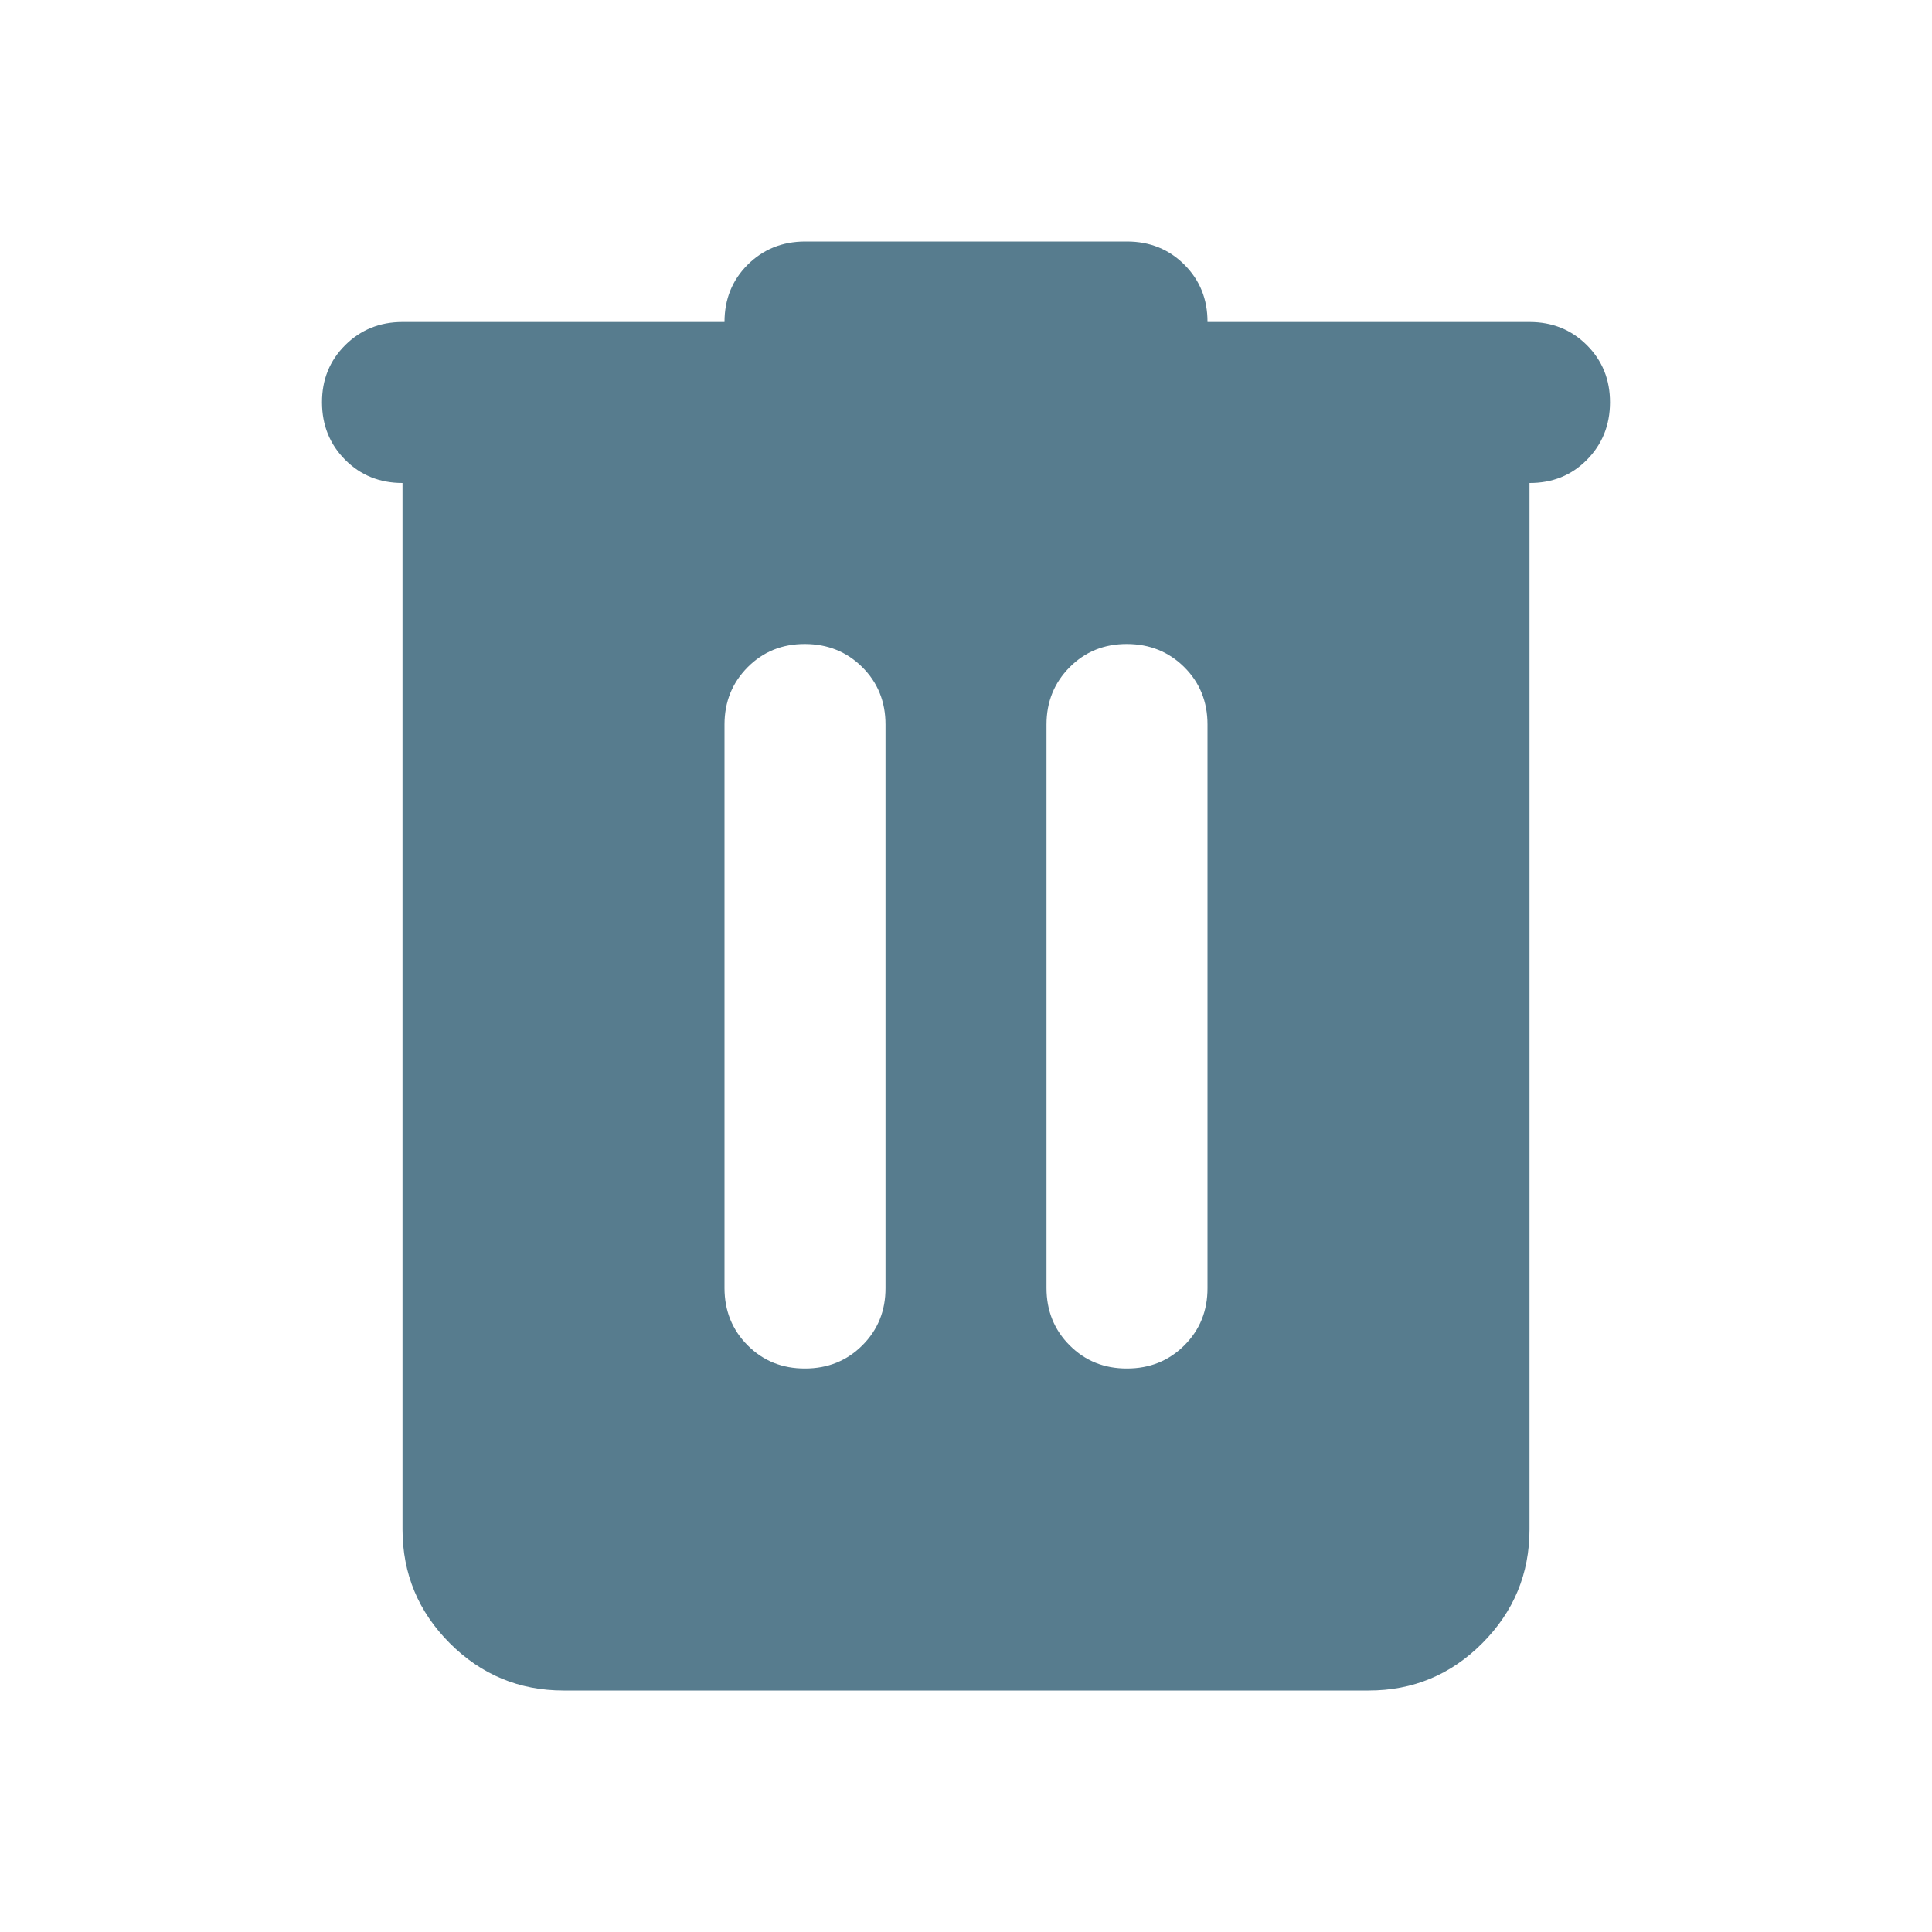
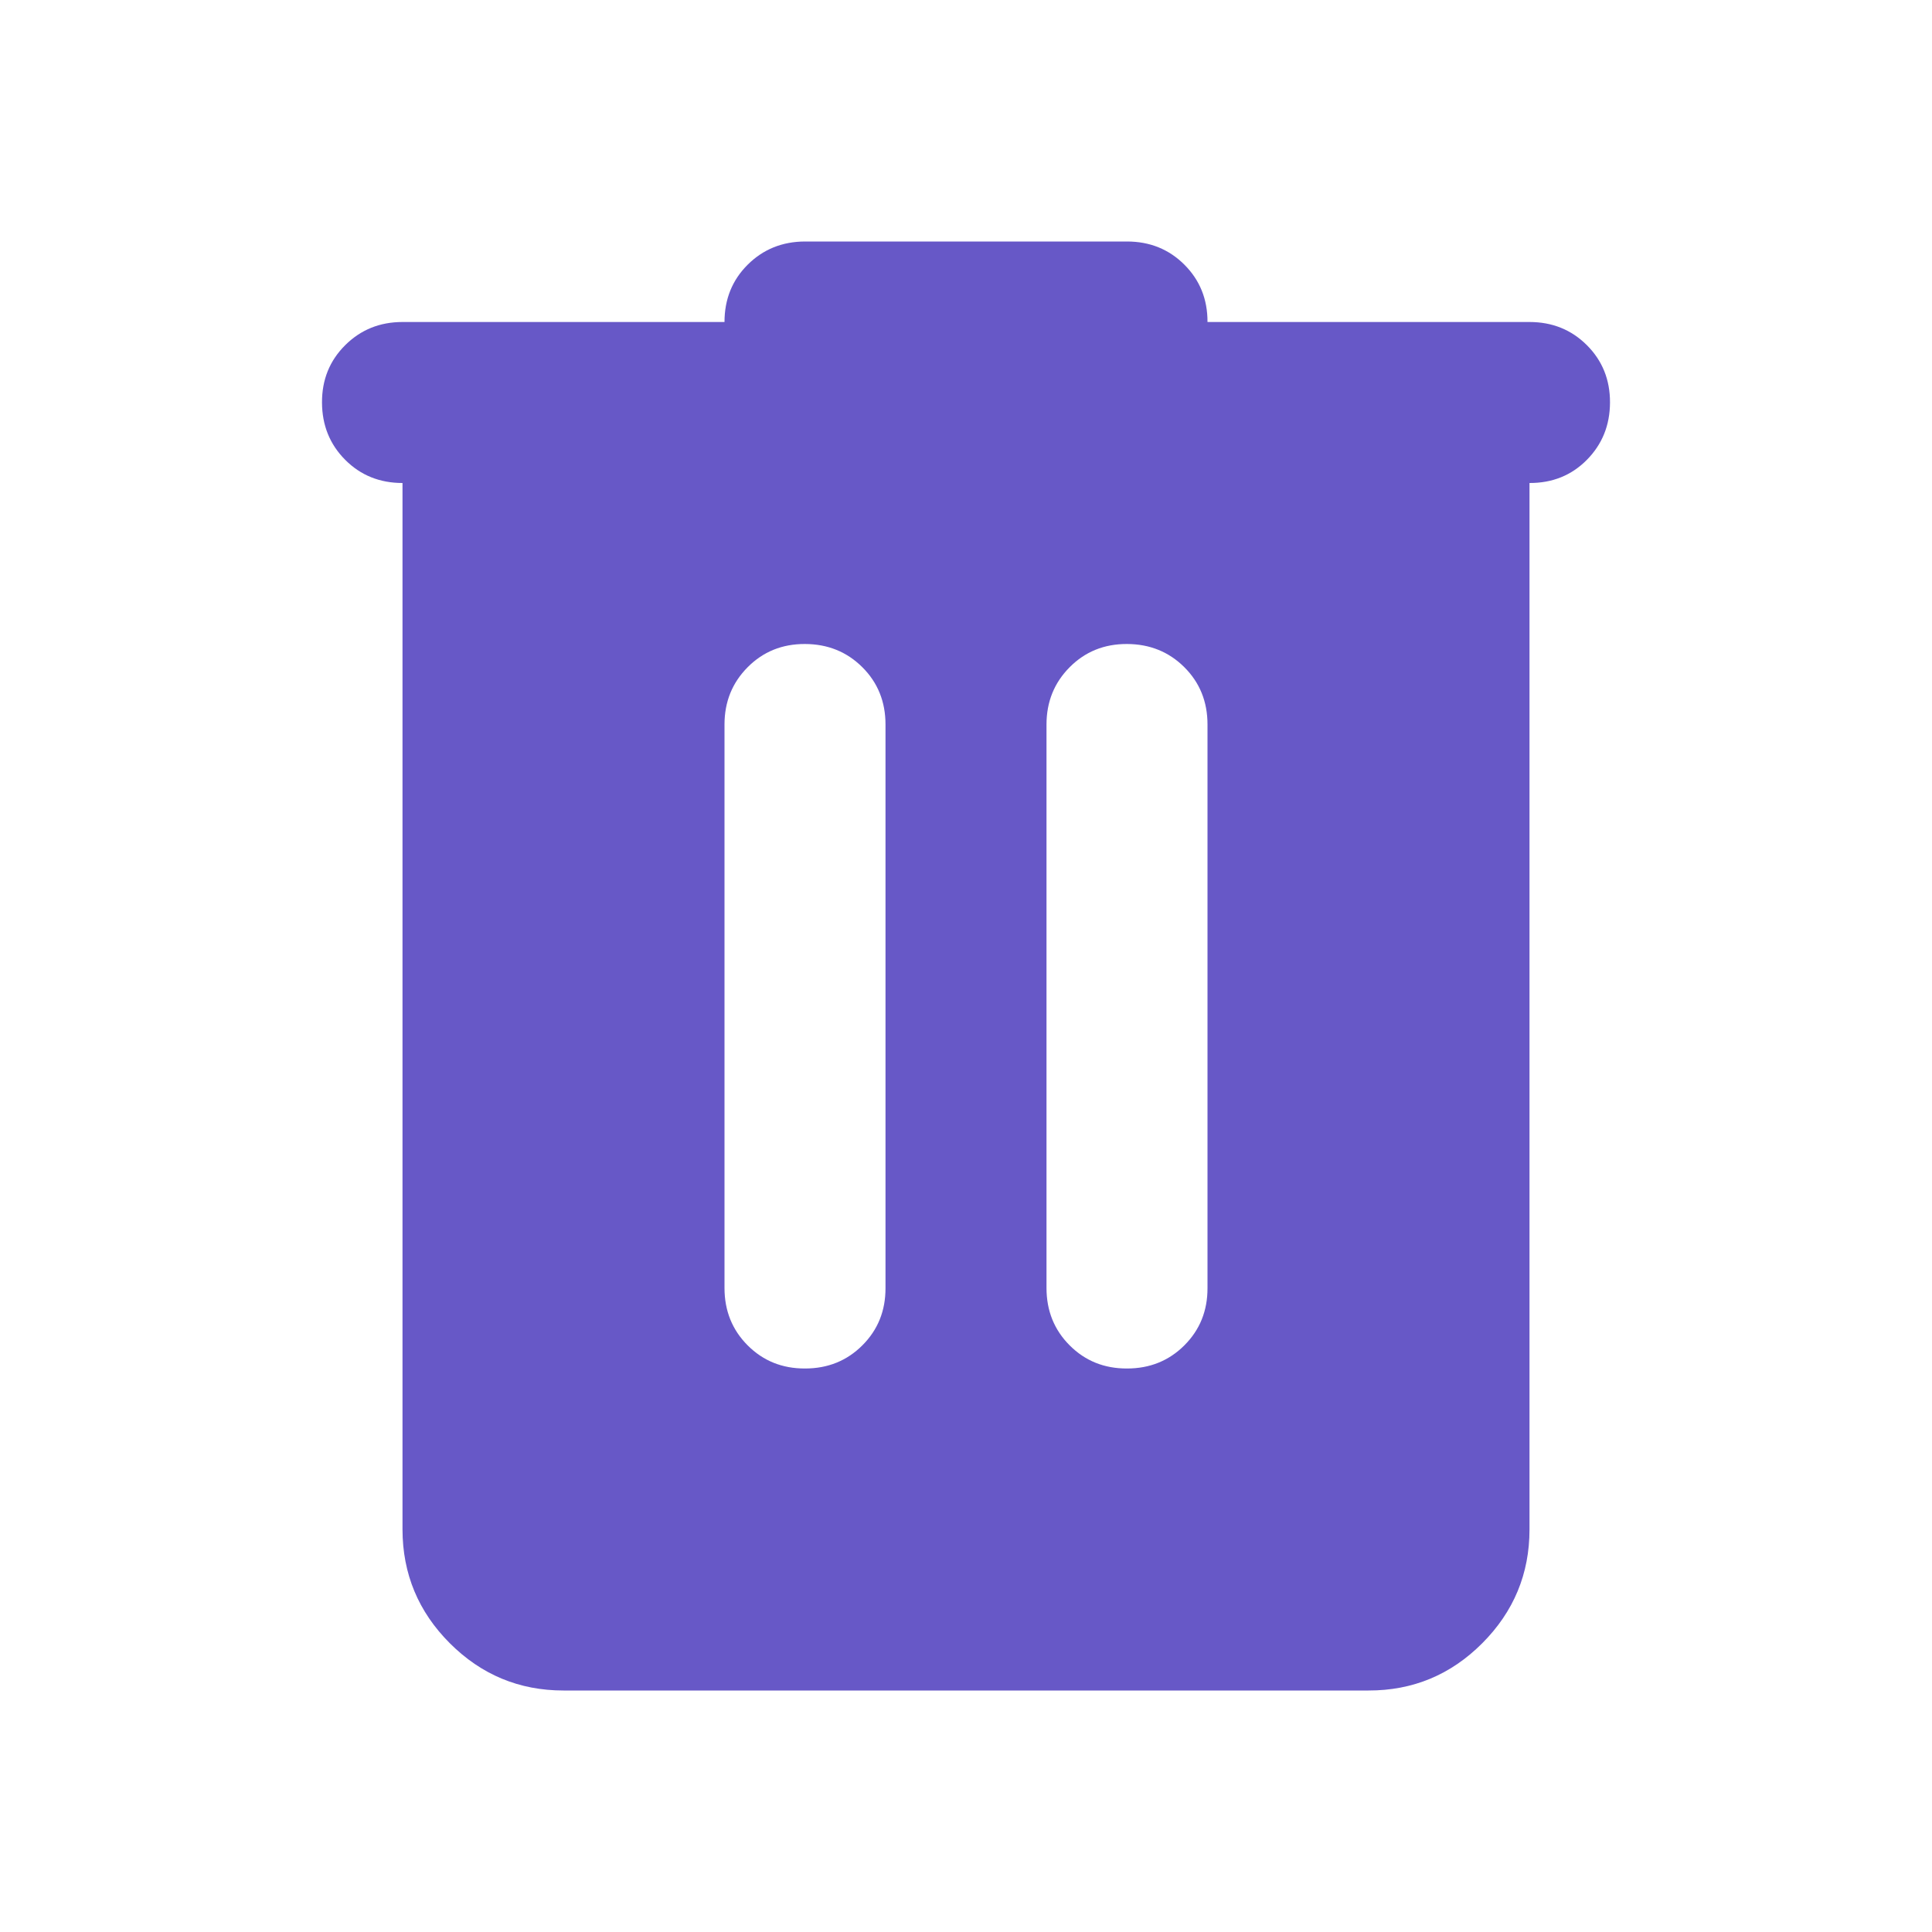
<svg xmlns="http://www.w3.org/2000/svg" width="24" height="24" viewBox="0 0 24 24" fill="none">
-   <path d="M7 21C6.45 21 5.979 20.804 5.588 20.413C5.197 20.022 5.001 19.551 5 19V6C4.717 6 4.479 5.904 4.288 5.712C4.097 5.52 4.001 5.283 4 5C3.999 4.717 4.095 4.48 4.288 4.288C4.481 4.096 4.718 4 5 4H9C9 3.717 9.096 3.479 9.288 3.288C9.48 3.097 9.717 3.001 10 3H14C14.283 3 14.521 3.096 14.713 3.288C14.905 3.48 15.001 3.717 15 4H19C19.283 4 19.521 4.096 19.713 4.288C19.905 4.48 20.001 4.717 20 5C19.999 5.283 19.903 5.52 19.712 5.713C19.521 5.906 19.283 6.001 19 6V19C19 19.55 18.804 20.021 18.413 20.413C18.022 20.805 17.551 21.001 17 21H7ZM10 17C10.283 17 10.521 16.904 10.713 16.712C10.905 16.52 11.001 16.283 11 16V9C11 8.717 10.904 8.479 10.712 8.288C10.52 8.097 10.283 8.001 10 8C9.717 7.999 9.48 8.095 9.288 8.288C9.096 8.481 9 8.718 9 9V16C9 16.283 9.096 16.521 9.288 16.713C9.48 16.905 9.717 17.001 10 17ZM14 17C14.283 17 14.521 16.904 14.713 16.712C14.905 16.52 15.001 16.283 15 16V9C15 8.717 14.904 8.479 14.712 8.288C14.52 8.097 14.283 8.001 14 8C13.717 7.999 13.48 8.095 13.288 8.288C13.096 8.481 13 8.718 13 9V16C13 16.283 13.096 16.521 13.288 16.713C13.48 16.905 13.717 17.001 14 17Z" fill="#577C8E" />
+   <path d="M7 21C6.45 21 5.979 20.804 5.588 20.413C5.197 20.022 5.001 19.551 5 19V6C4.717 6 4.479 5.904 4.288 5.712C4.097 5.52 4.001 5.283 4 5C3.999 4.717 4.095 4.48 4.288 4.288C4.481 4.096 4.718 4 5 4H9C9 3.717 9.096 3.479 9.288 3.288C9.48 3.097 9.717 3.001 10 3H14C14.283 3 14.521 3.096 14.713 3.288C14.905 3.48 15.001 3.717 15 4H19C19.283 4 19.521 4.096 19.713 4.288C19.905 4.48 20.001 4.717 20 5C19.999 5.283 19.903 5.52 19.712 5.713C19.521 5.906 19.283 6.001 19 6V19C19 19.55 18.804 20.021 18.413 20.413C18.022 20.805 17.551 21.001 17 21H7ZM10 17C10.283 17 10.521 16.904 10.713 16.712C10.905 16.52 11.001 16.283 11 16V9C11 8.717 10.904 8.479 10.712 8.288C10.52 8.097 10.283 8.001 10 8C9.717 7.999 9.48 8.095 9.288 8.288C9.096 8.481 9 8.718 9 9V16C9 16.283 9.096 16.521 9.288 16.713C9.48 16.905 9.717 17.001 10 17ZM14 17C14.283 17 14.521 16.904 14.713 16.712C14.905 16.52 15.001 16.283 15 16V9C15 8.717 14.904 8.479 14.712 8.288C14.52 8.097 14.283 8.001 14 8C13.717 7.999 13.48 8.095 13.288 8.288C13.096 8.481 13 8.718 13 9V16C13 16.283 13.096 16.521 13.288 16.713C13.48 16.905 13.717 17.001 14 17Z" fill="#6758C7" />
</svg>
